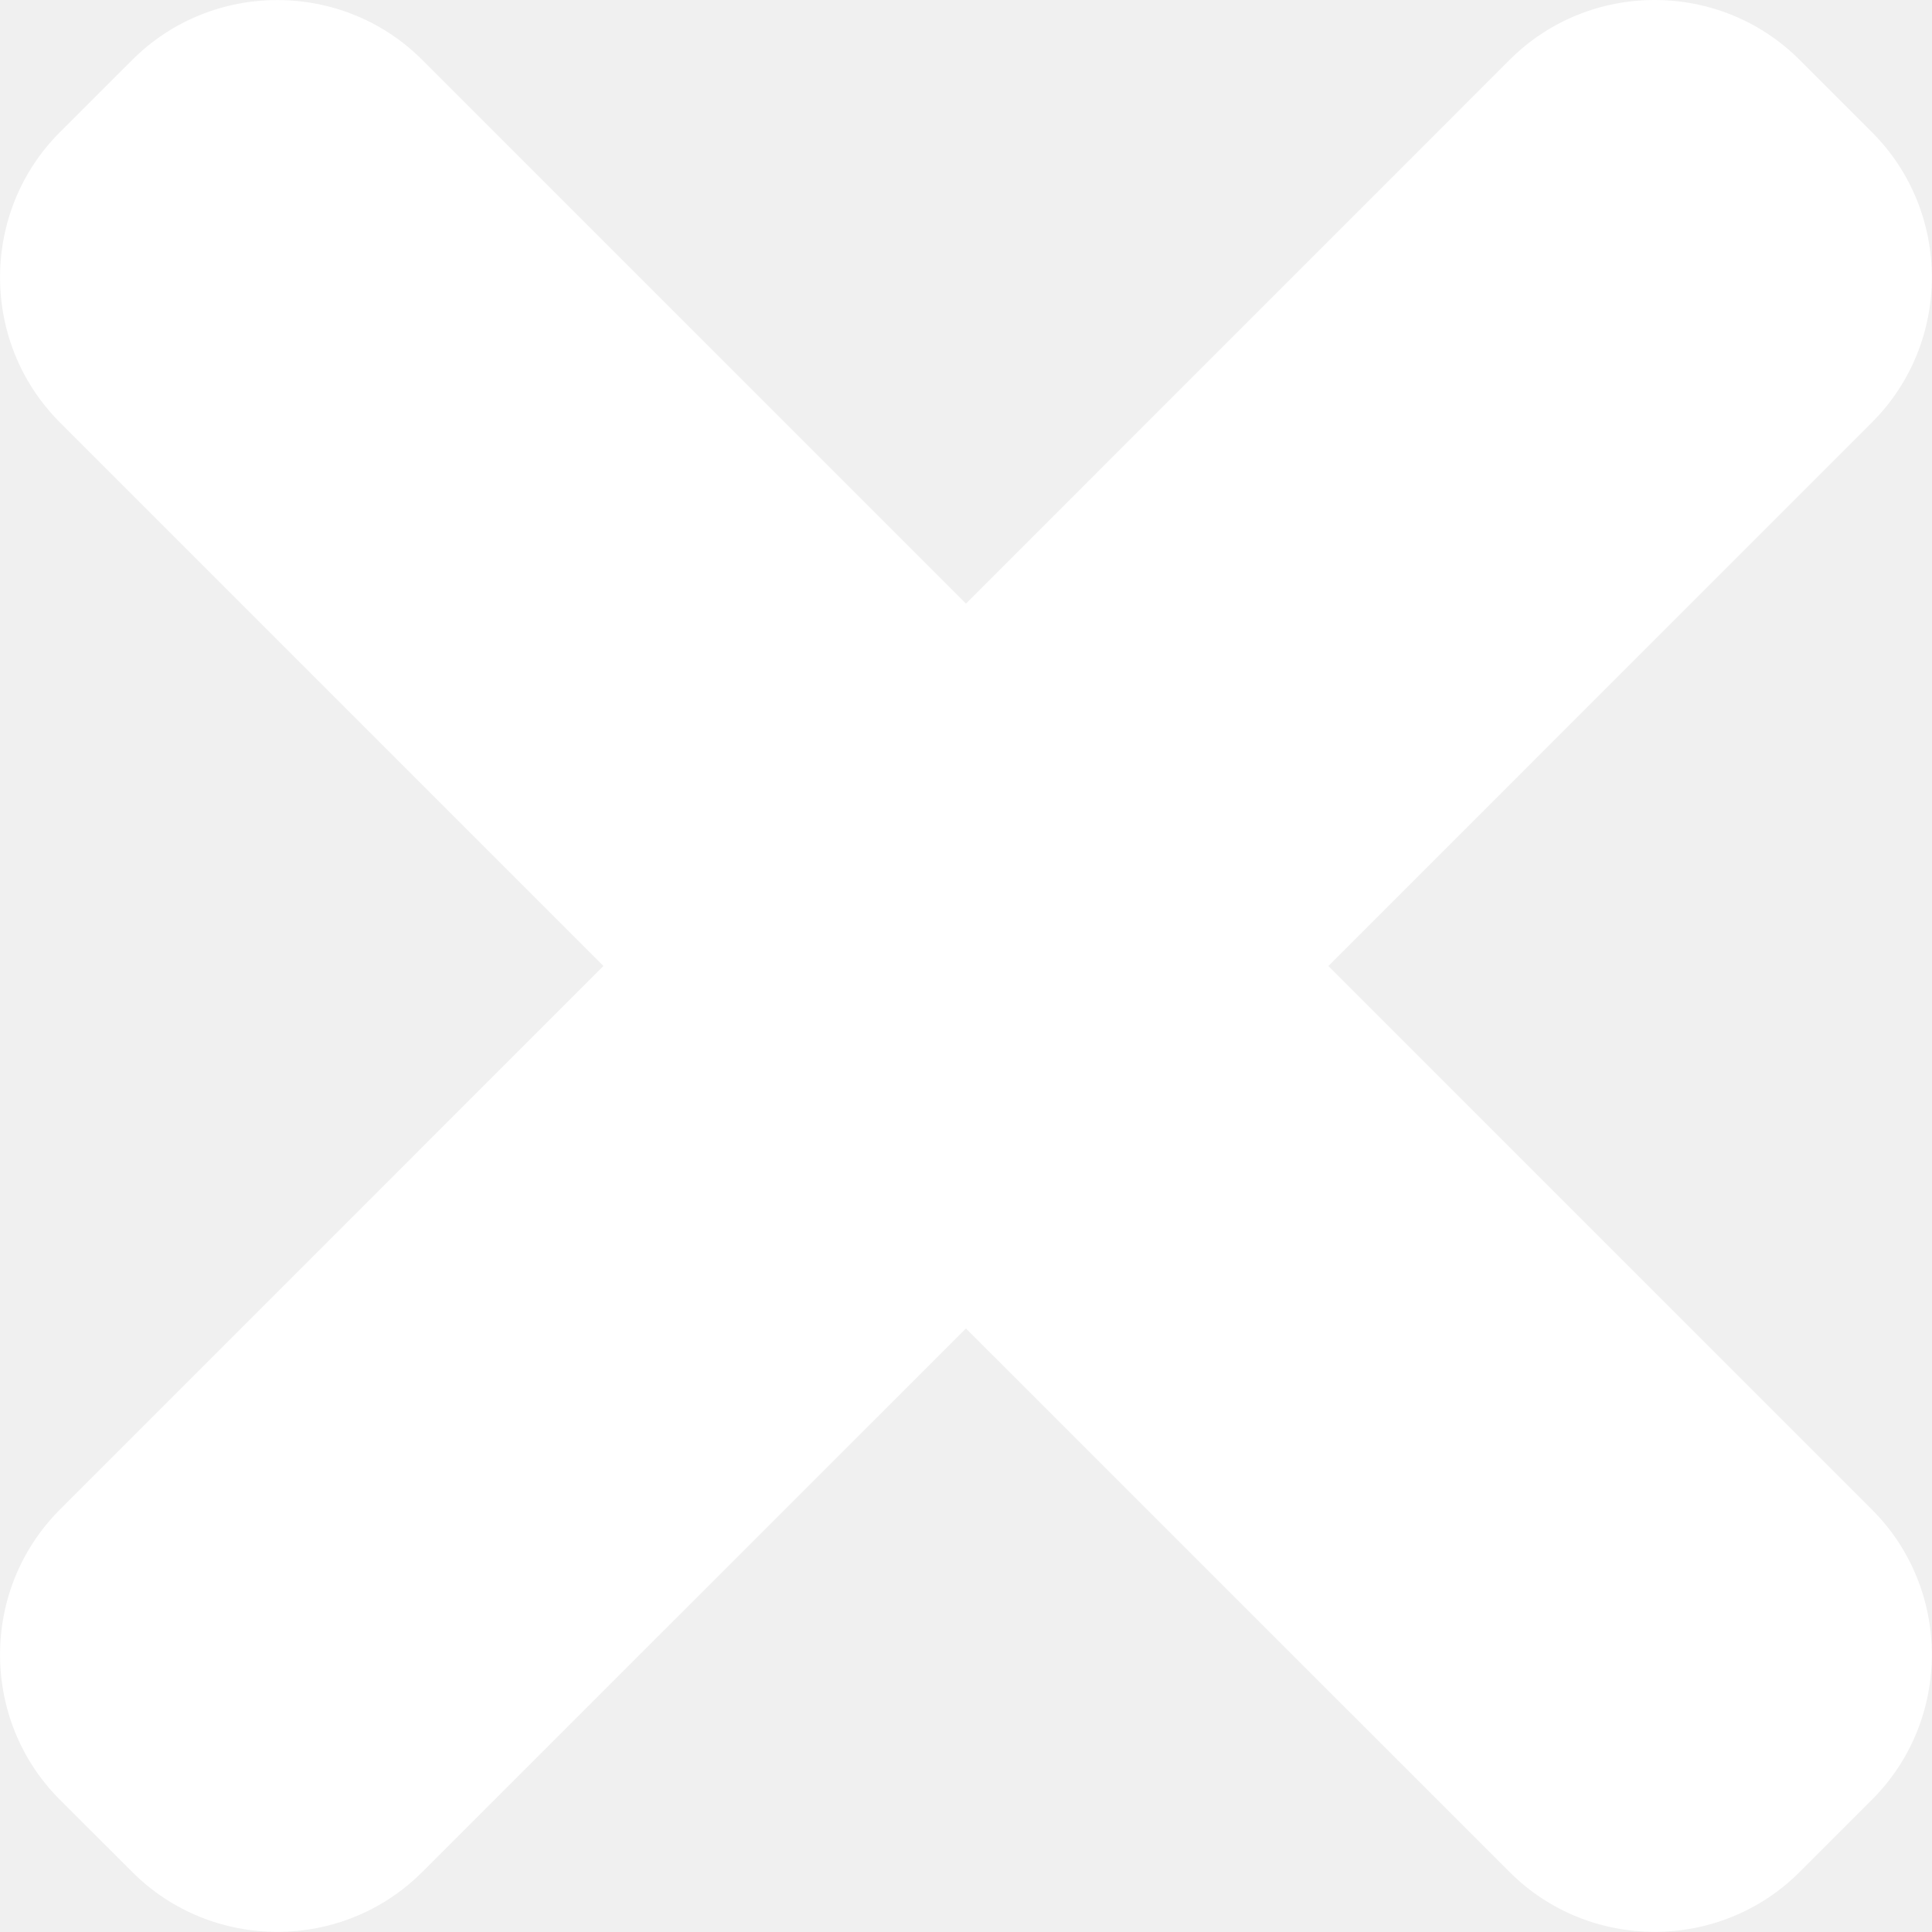
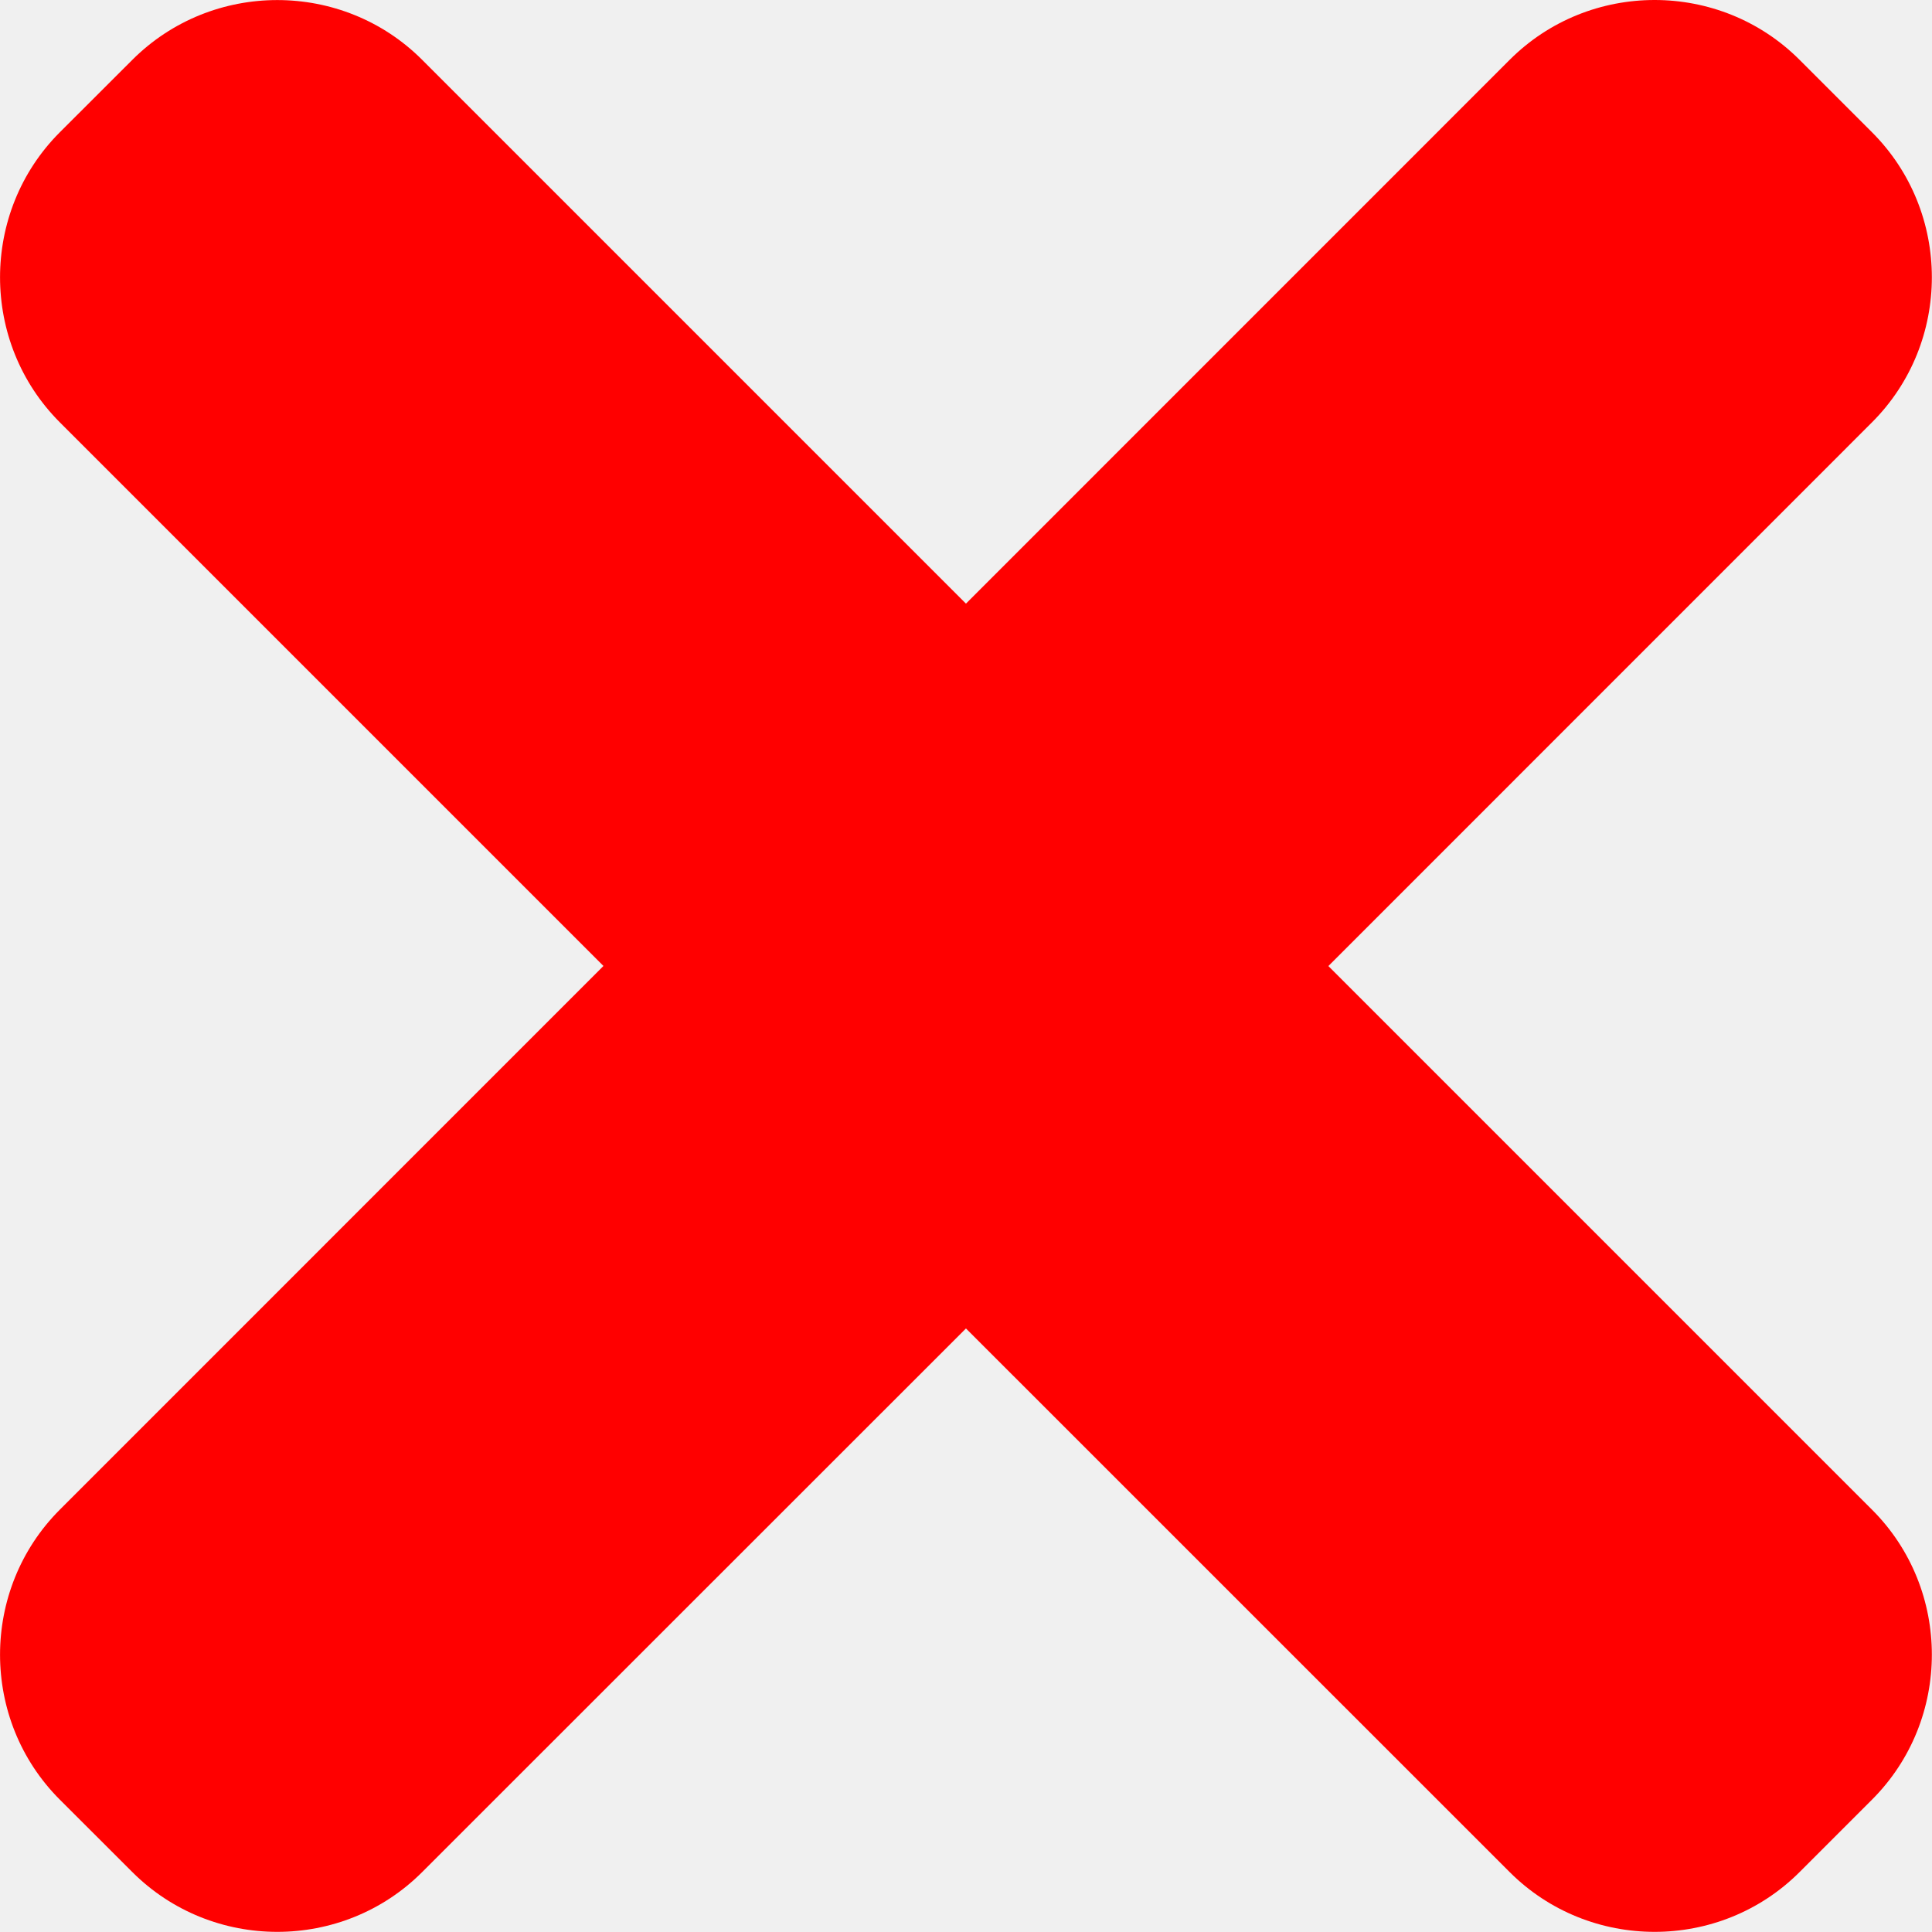
- <svg xmlns="http://www.w3.org/2000/svg" fill="white" enable-background="new 0 0 23.332 23.333" id="Capa_1" version="1.1" viewBox="0 0 23.332 23.333" xml:space="preserve">
+ <svg xmlns="http://www.w3.org/2000/svg" fill="red" enable-background="new 0 0 23.332 23.333" id="Capa_1" version="1.1" viewBox="0 0 23.332 23.333" xml:space="preserve">
  <path d="M16.043,11.667L22.609,5.1c0.963-0.963,0.963-2.539,0-3.502l-0.875-0.875c-0.963-0.964-2.539-0.964-3.502,0L11.666,7.29  L5.099,0.723c-0.962-0.963-2.538-0.963-3.501,0L0.722,1.598c-0.962,0.963-0.962,2.539,0,3.502l6.566,6.566l-6.566,6.567  c-0.962,0.963-0.962,2.539,0,3.501l0.876,0.875c0.963,0.963,2.539,0.963,3.501,0l6.567-6.565l6.566,6.565  c0.963,0.963,2.539,0.963,3.502,0l0.875-0.875c0.963-0.963,0.963-2.539,0-3.501L16.043,11.667z" />
</svg>
